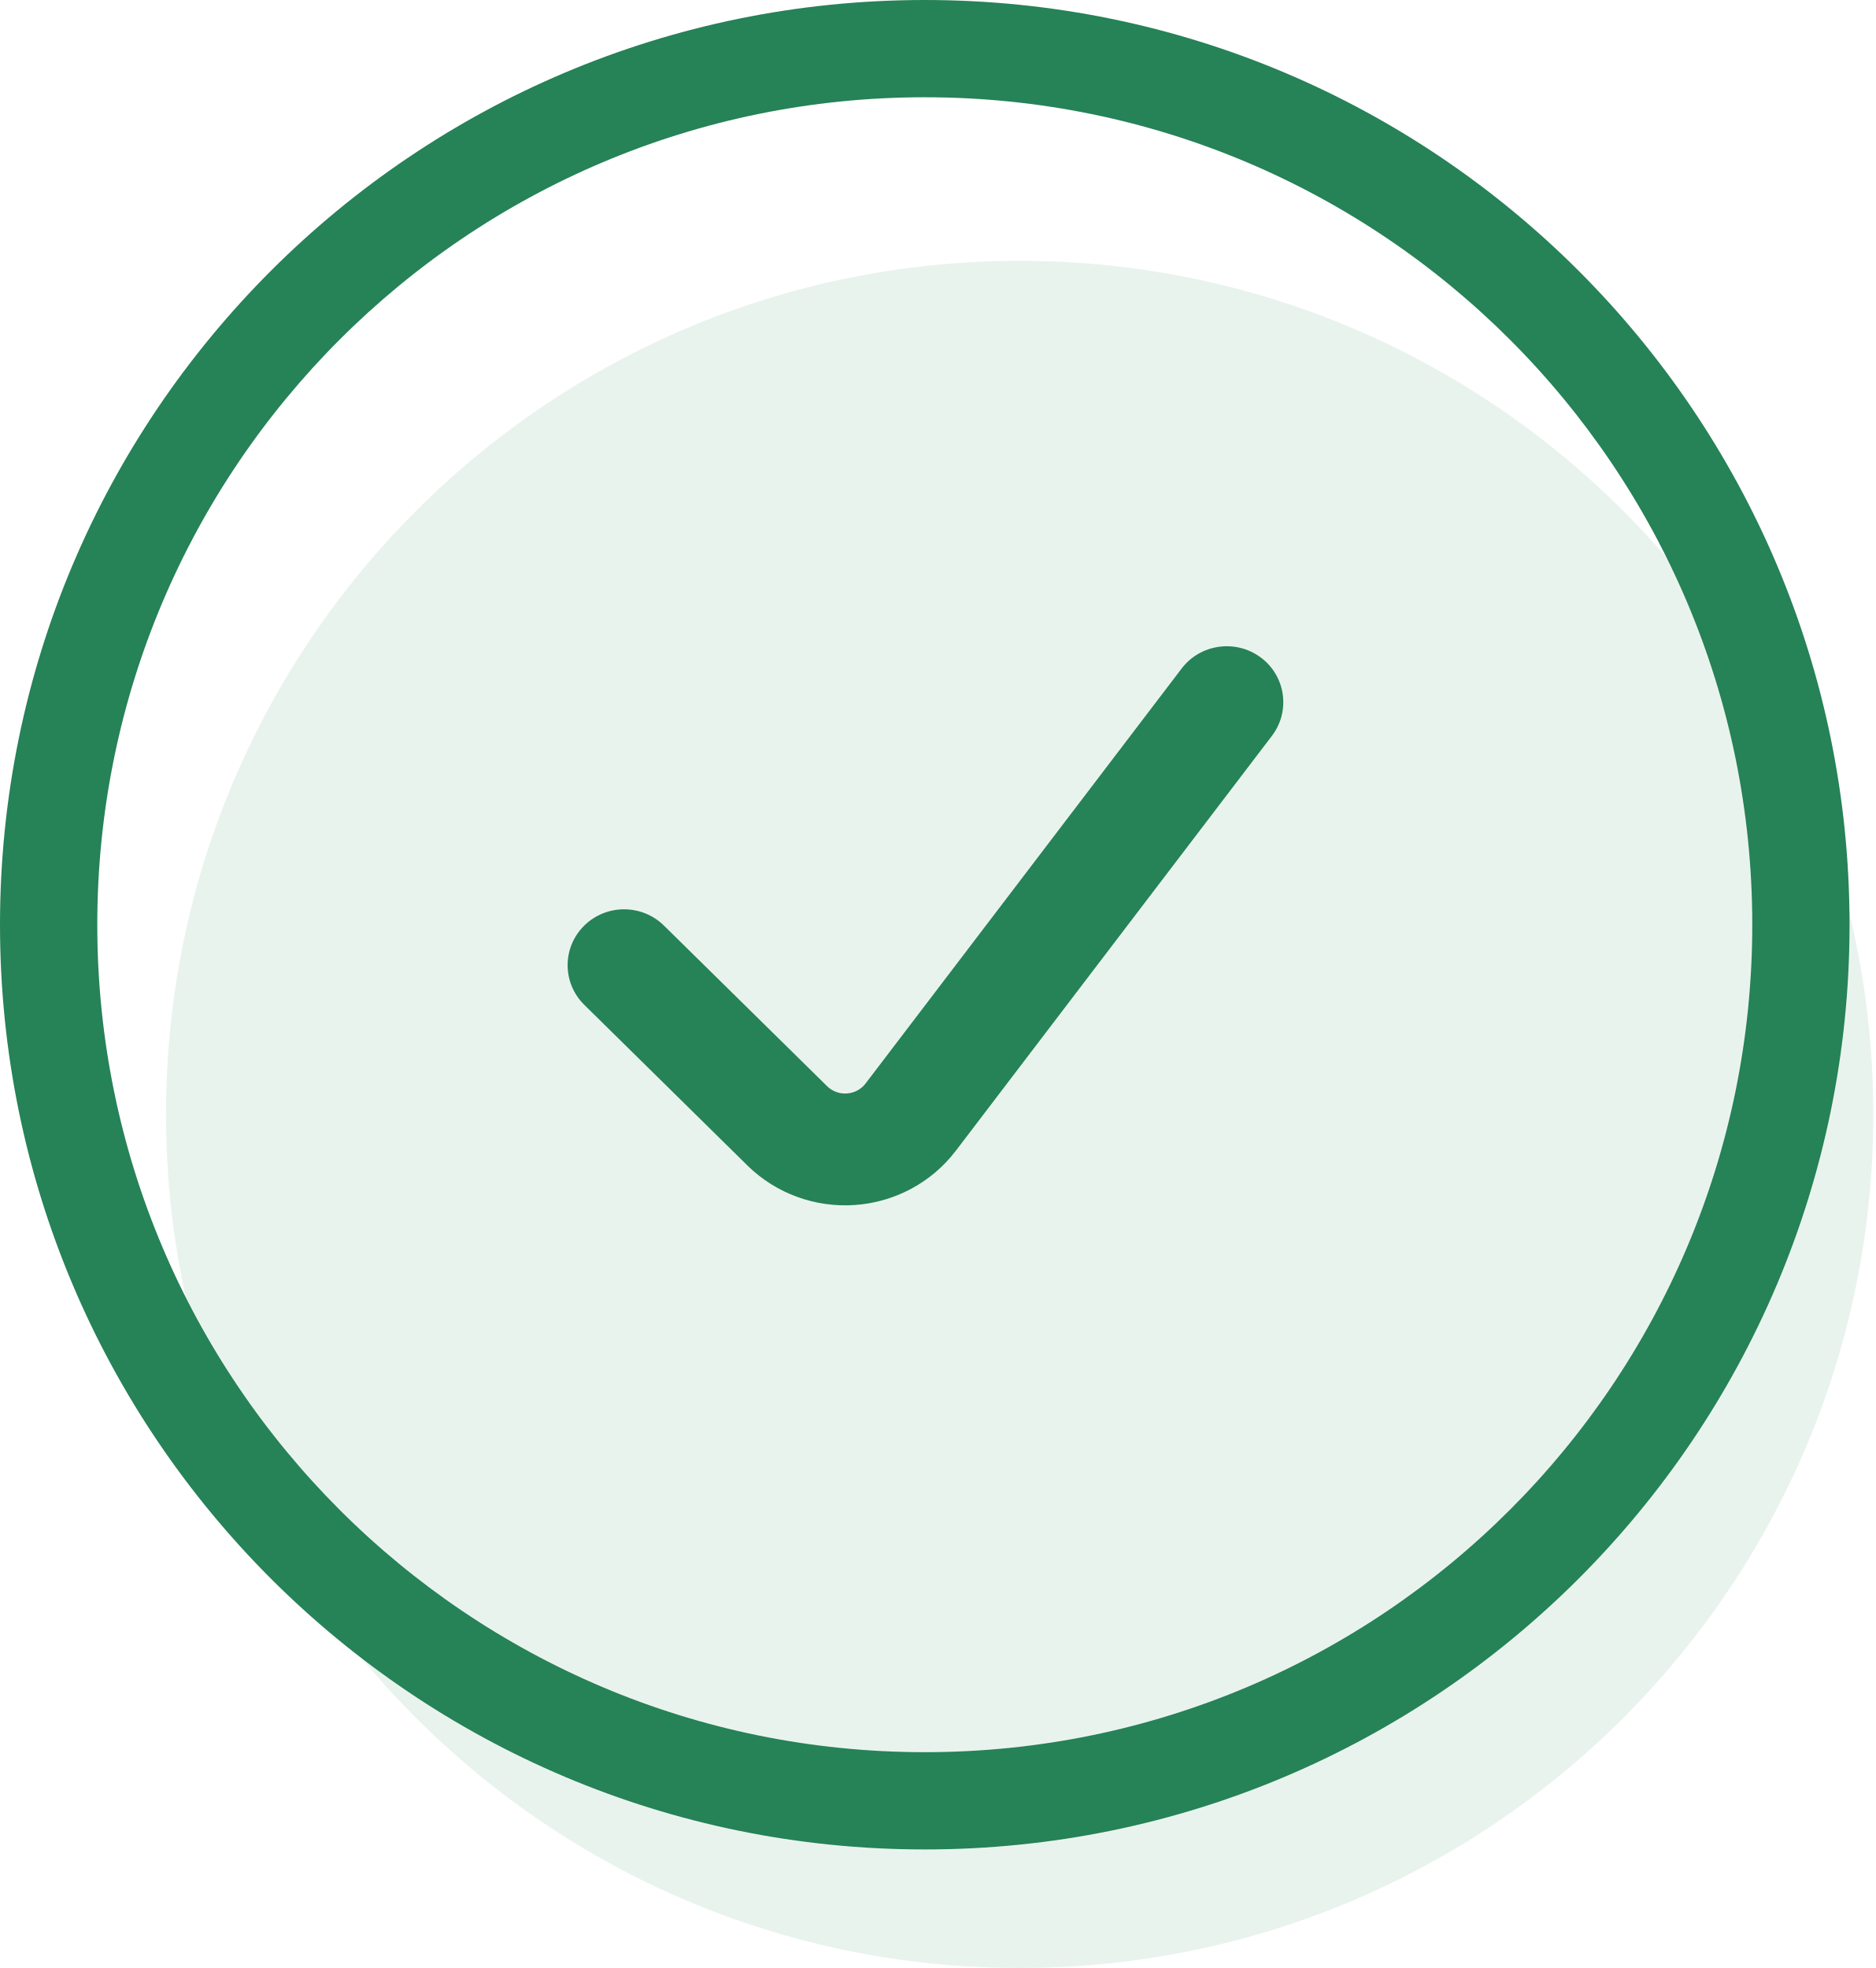
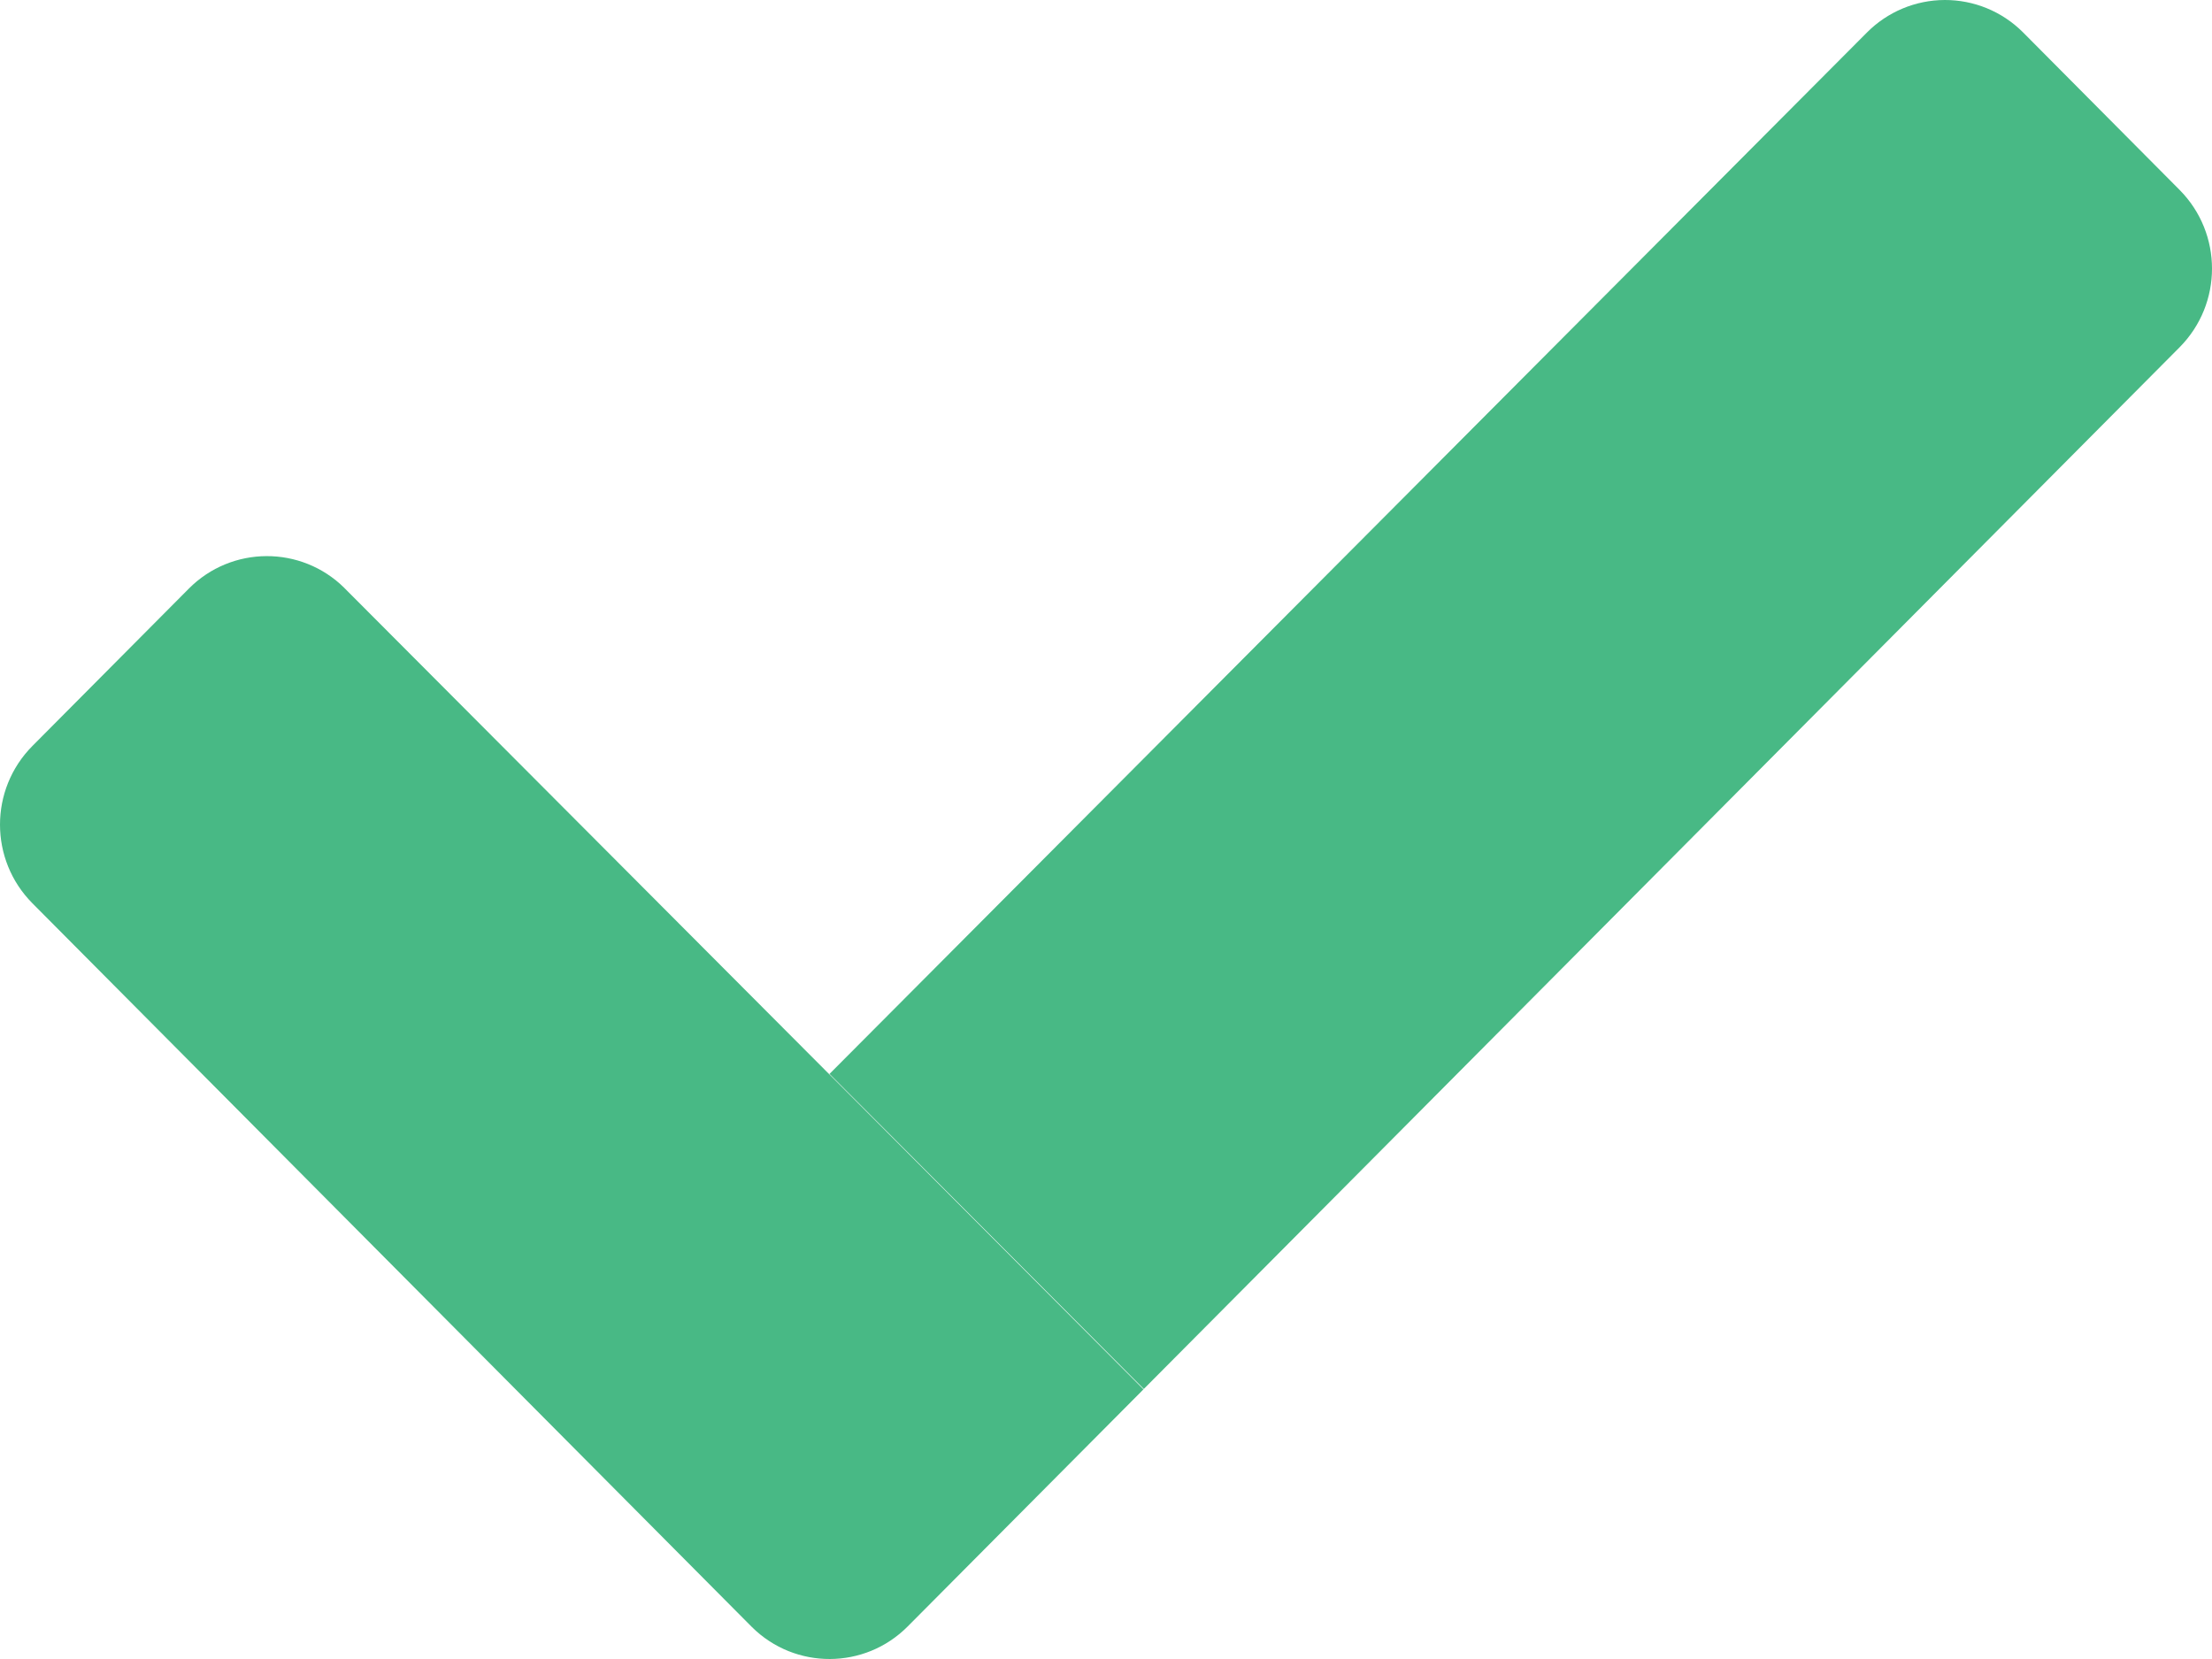
- <svg xmlns="http://www.w3.org/2000/svg" width="122" height="128" viewBox="0 0 122 128" fill="none">
-   <path fill-rule="evenodd" clip-rule="evenodd" d="M66.315 128C96.977 128 121.833 103.144 121.833 72.482C121.833 41.82 96.977 16.964 66.315 16.964C35.654 16.964 10.797 41.82 10.797 72.482C10.797 103.144 35.654 128 66.315 128Z" fill="#268257" fill-opacity="0.1" />
-   <path d="M113.963 60.145C113.963 30.422 89.868 6.326 60.145 6.326C30.422 6.326 6.327 30.422 6.327 60.145C6.327 89.868 30.422 113.963 60.145 113.963C89.868 113.963 113.963 89.868 113.963 60.145ZM120.289 60.145C120.289 93.361 93.362 120.289 60.145 120.289C26.928 120.289 0 93.361 0 60.145C2.98086e-07 26.928 26.928 2.98066e-07 60.145 0C93.362 0 120.289 26.928 120.289 60.145Z" fill="#268257" />
-   <path d="M76.851 43.48C78.073 41.877 80.379 41.556 81.999 42.765C83.62 43.974 83.943 46.256 82.722 47.86L62.153 74.86L62.148 74.865C60.581 76.915 58.195 78.191 55.608 78.374C53.019 78.556 50.473 77.629 48.627 75.822L48.62 75.814L38 65.355C36.562 63.939 36.554 61.637 37.986 60.213C39.417 58.79 41.743 58.785 43.182 60.201L53.797 70.651L53.928 70.767C54.25 71.021 54.662 71.15 55.084 71.12C55.566 71.086 56.005 70.85 56.289 70.478L76.851 43.48Z" fill="#268257" />
+ <svg xmlns="http://www.w3.org/2000/svg" width="400px" height="300px" viewBox="0 0 400 300" version="1.1">
+   <g id="Misc-🙆‍♂️" stroke="none" stroke-width="1" fill="none" fill-rule="evenodd">
+     <g id="Misc" transform="translate(-2494, -410)" fill="#48B985" fill-rule="nonzero">
+       <path d="M2556.267,516.312 L2556.392,516.445 L2700.775,661.238 L2658.142,704.11 C2650.393,711.92 2637.78,711.969 2629.97,704.22 L2629.861,704.11 L2499.861,573.343 C2492.046,565.471 2492.046,552.767 2499.861,544.894 L2528.142,516.445 C2535.878,508.656 2548.458,508.596 2556.267,516.312 Z M2845.651,410 C2850.935,409.98 2856.01,412.06 2859.759,415.784 L2859.869,415.893 L2888.142,444.342 C2895.953,452.219 2895.953,464.922 2888.142,472.799 L2700.837,661.167 L2644.002,604.199 L2831.587,415.893 C2835.308,412.141 2840.367,410.021 2845.651,410 Z" id="tick-green" />
+     </g>
+   </g>
</svg>
